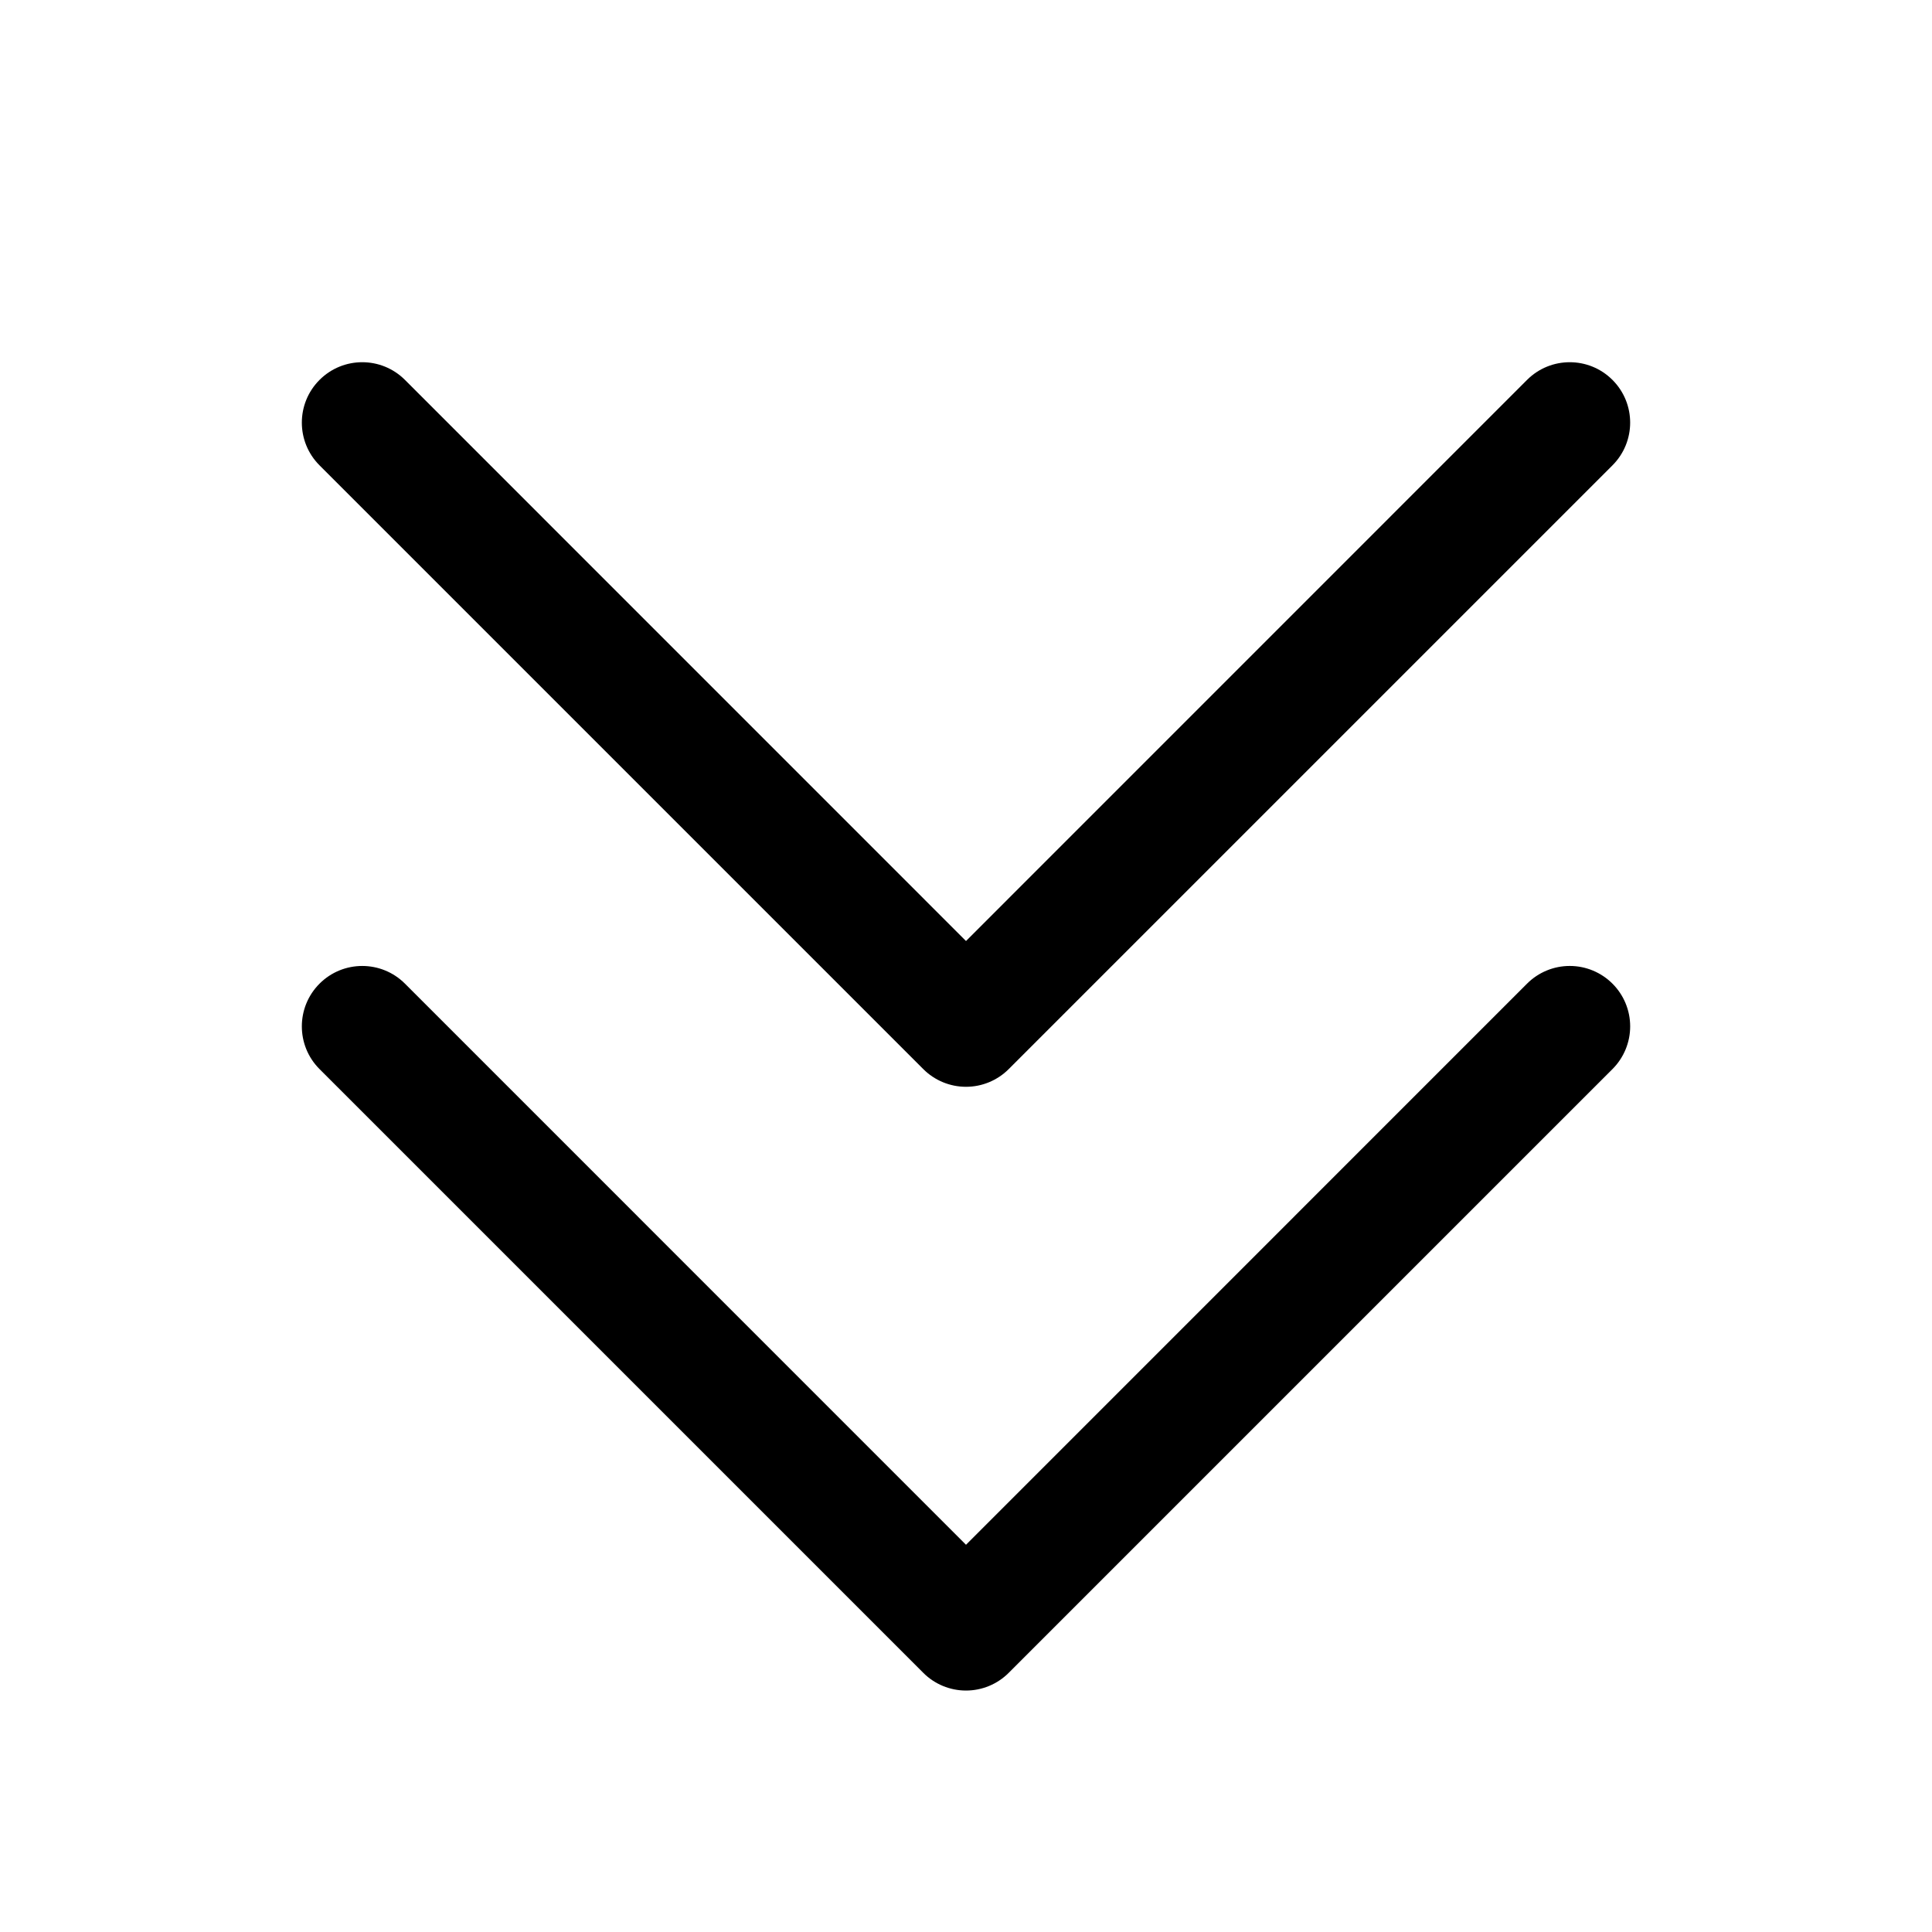
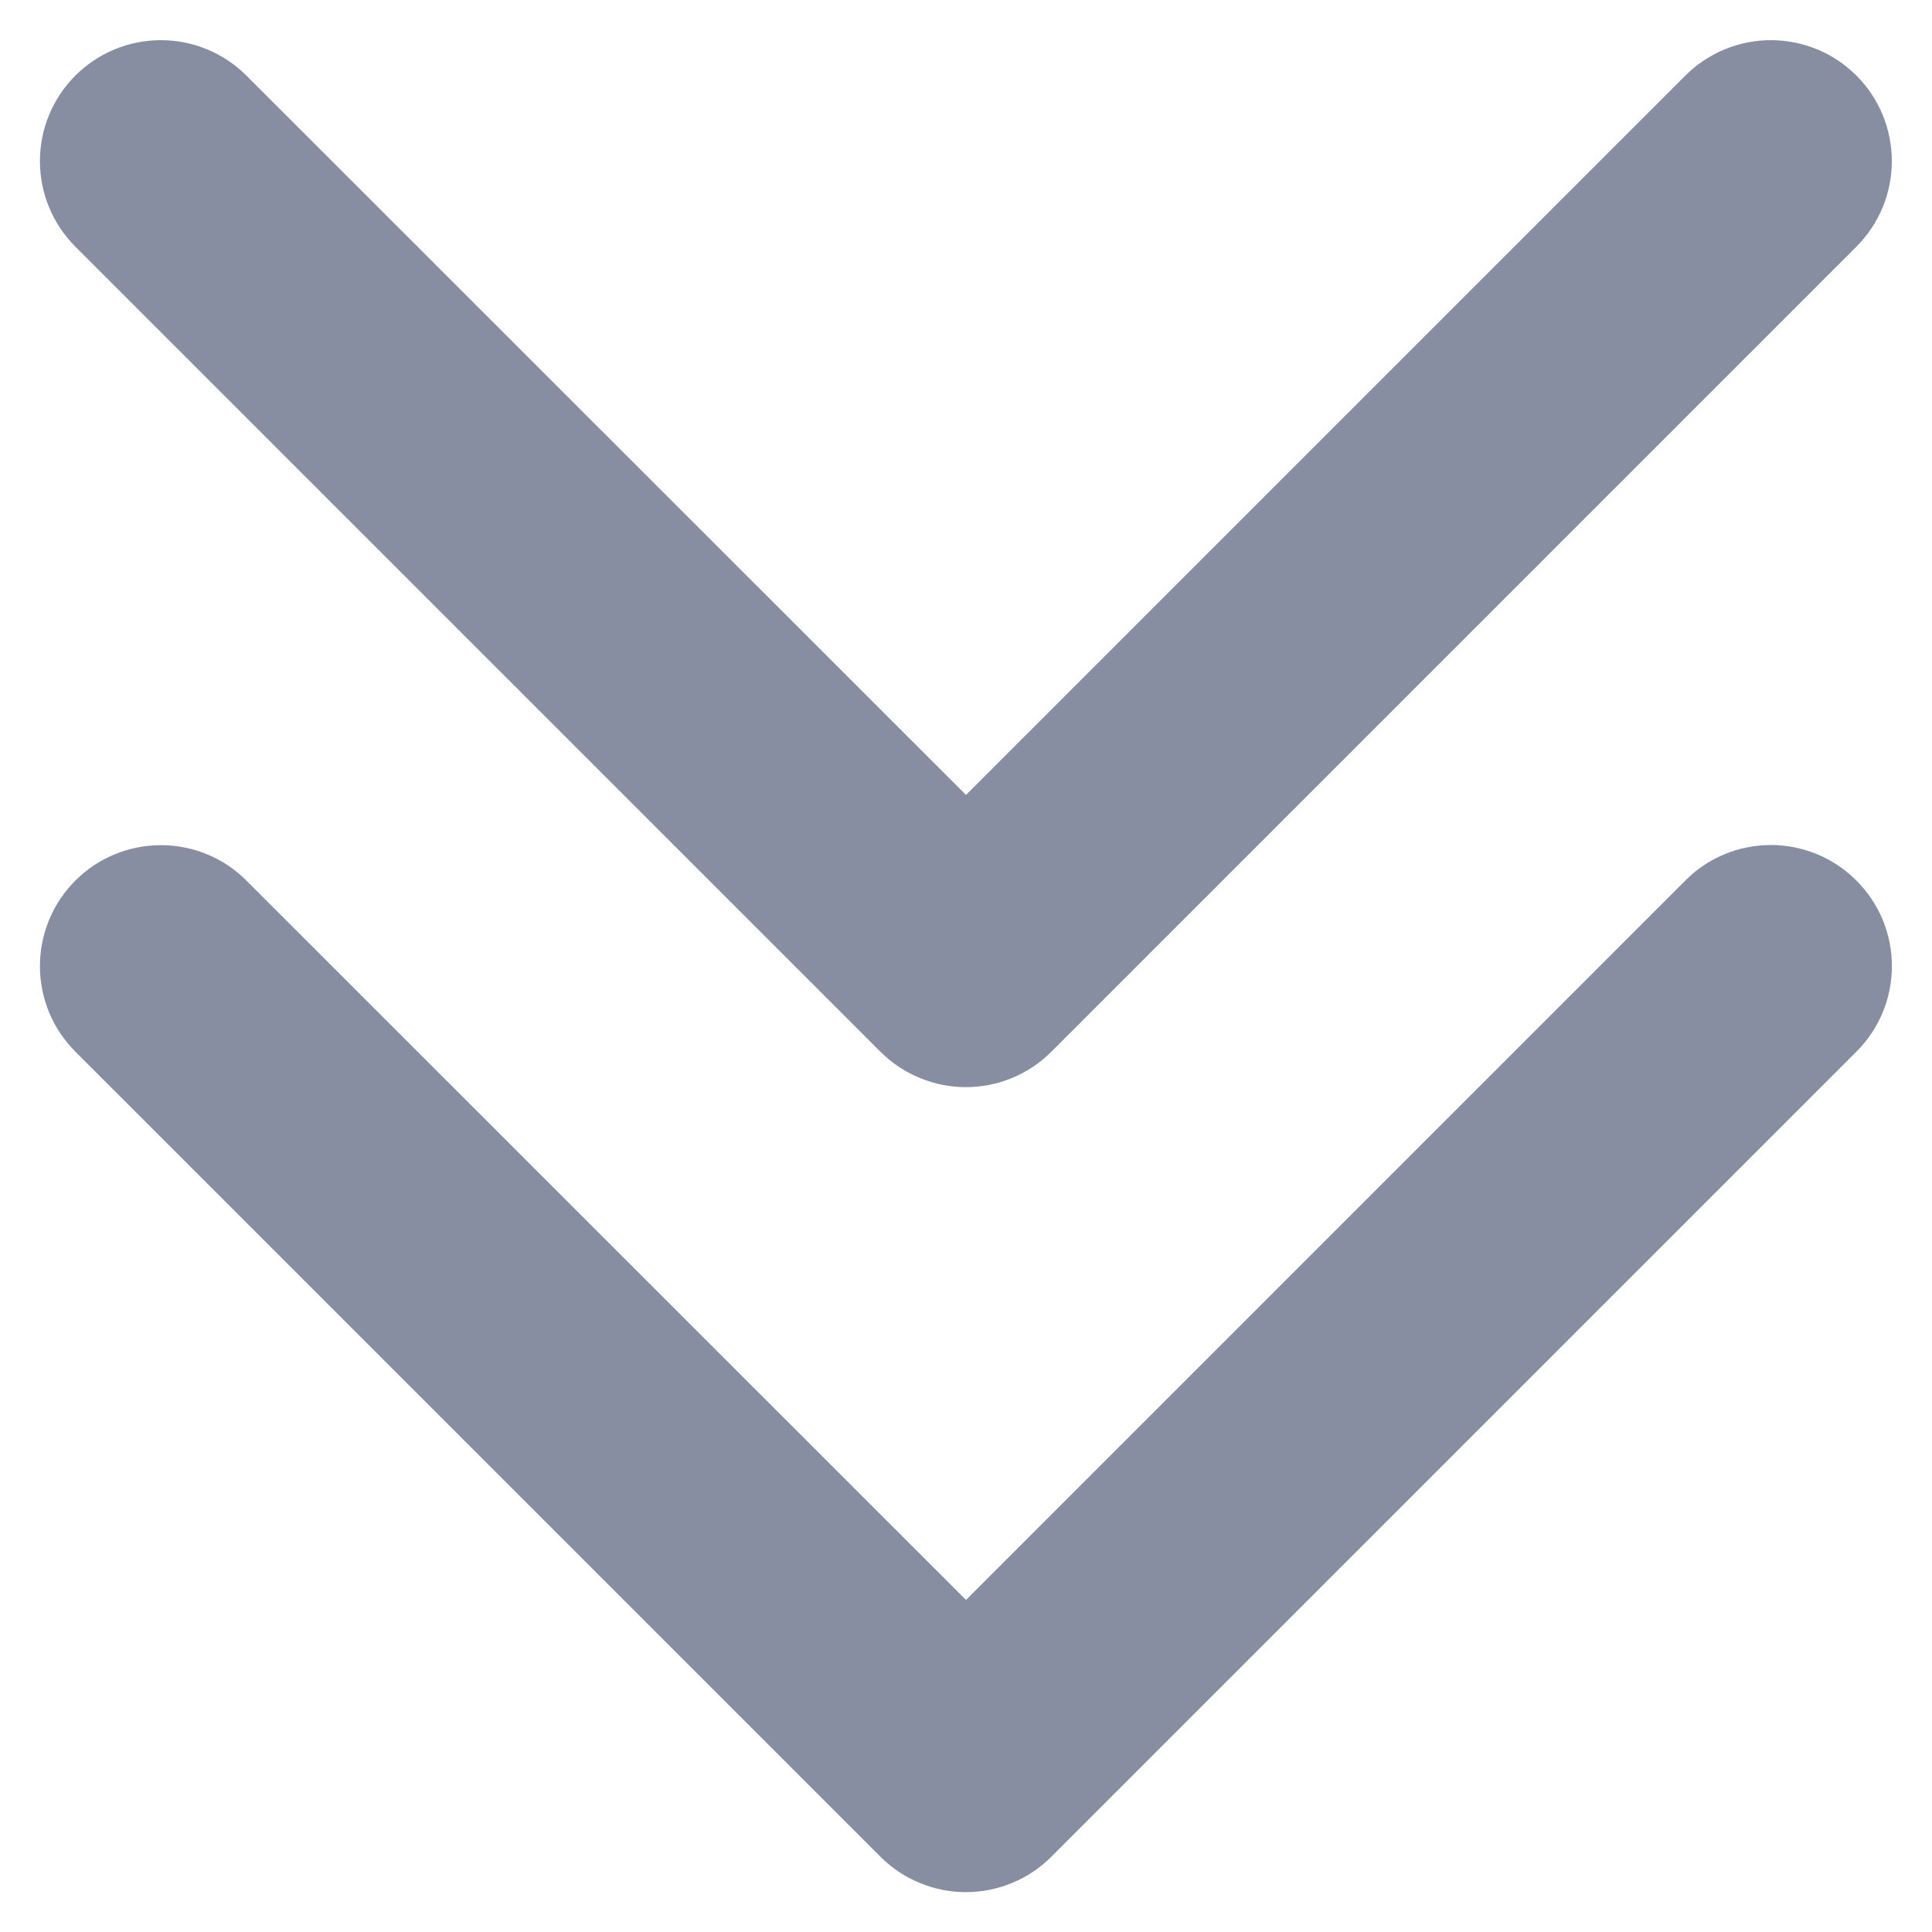
- <svg xmlns="http://www.w3.org/2000/svg" width="60" height="60" fill="#000000" viewBox="0 0 256 256">
-   <path d="M213.66,130.34a8,8,0,0,1,0,11.32l-80,80a8,8,0,0,1-11.32,0l-80-80a8,8,0,0,1,11.32-11.32L128,204.69l74.34-74.35A8,8,0,0,1,213.66,130.34Zm-91.32,11.32a8,8,0,0,0,11.32,0l80-80a8,8,0,0,0-11.32-11.32L128,124.69,53.66,50.34A8,8,0,0,0,42.34,61.66Z" />
+ <svg xmlns="http://www.w3.org/2000/svg" width="24" height="24" viewBox="0 0 24 24" fill="none">
+   <path d="M23.061 10.939C23.201 11.078 23.312 11.244 23.388 11.426C23.463 11.608 23.502 11.804 23.502 12.001C23.502 12.199 23.463 12.394 23.388 12.576C23.312 12.759 23.201 12.924 23.061 13.064L13.061 23.064C12.922 23.204 12.756 23.315 12.574 23.39C12.392 23.466 12.196 23.505 11.999 23.505C11.801 23.505 11.606 23.466 11.424 23.39C11.241 23.315 11.076 23.204 10.936 23.064L0.936 13.064C0.797 12.924 0.686 12.759 0.61 12.576C0.535 12.394 0.496 12.199 0.496 12.001C0.496 11.804 0.535 11.608 0.61 11.426C0.686 11.244 0.797 11.078 0.936 10.939C1.076 10.799 1.241 10.688 1.424 10.613C1.606 10.537 1.801 10.499 1.999 10.499C2.196 10.499 2.391 10.537 2.574 10.613C2.756 10.688 2.922 10.799 3.061 10.939L12 19.875L20.939 10.935C21.078 10.796 21.244 10.685 21.426 10.61C21.608 10.535 21.804 10.497 22.001 10.497C22.198 10.497 22.393 10.537 22.575 10.612C22.757 10.688 22.922 10.799 23.061 10.939ZM10.936 13.064C11.076 13.204 11.241 13.315 11.424 13.39C11.606 13.466 11.801 13.505 11.999 13.505C12.196 13.505 12.392 13.466 12.574 13.39C12.756 13.315 12.922 13.204 13.061 13.064L23.061 3.064C23.201 2.924 23.311 2.759 23.387 2.576C23.462 2.394 23.501 2.199 23.501 2.001C23.501 1.804 23.462 1.609 23.387 1.426C23.311 1.244 23.201 1.078 23.061 0.939C22.922 0.799 22.756 0.689 22.574 0.613C22.391 0.538 22.196 0.499 21.999 0.499C21.801 0.499 21.606 0.538 21.424 0.613C21.241 0.689 21.076 0.799 20.936 0.939L12 9.875L3.061 0.939C2.779 0.657 2.397 0.499 1.999 0.499C1.6 0.499 1.218 0.657 0.936 0.939C0.654 1.221 0.496 1.603 0.496 2.001C0.496 2.4 0.654 2.782 0.936 3.064L10.936 13.064Z" fill="#878EA1" />
</svg>
